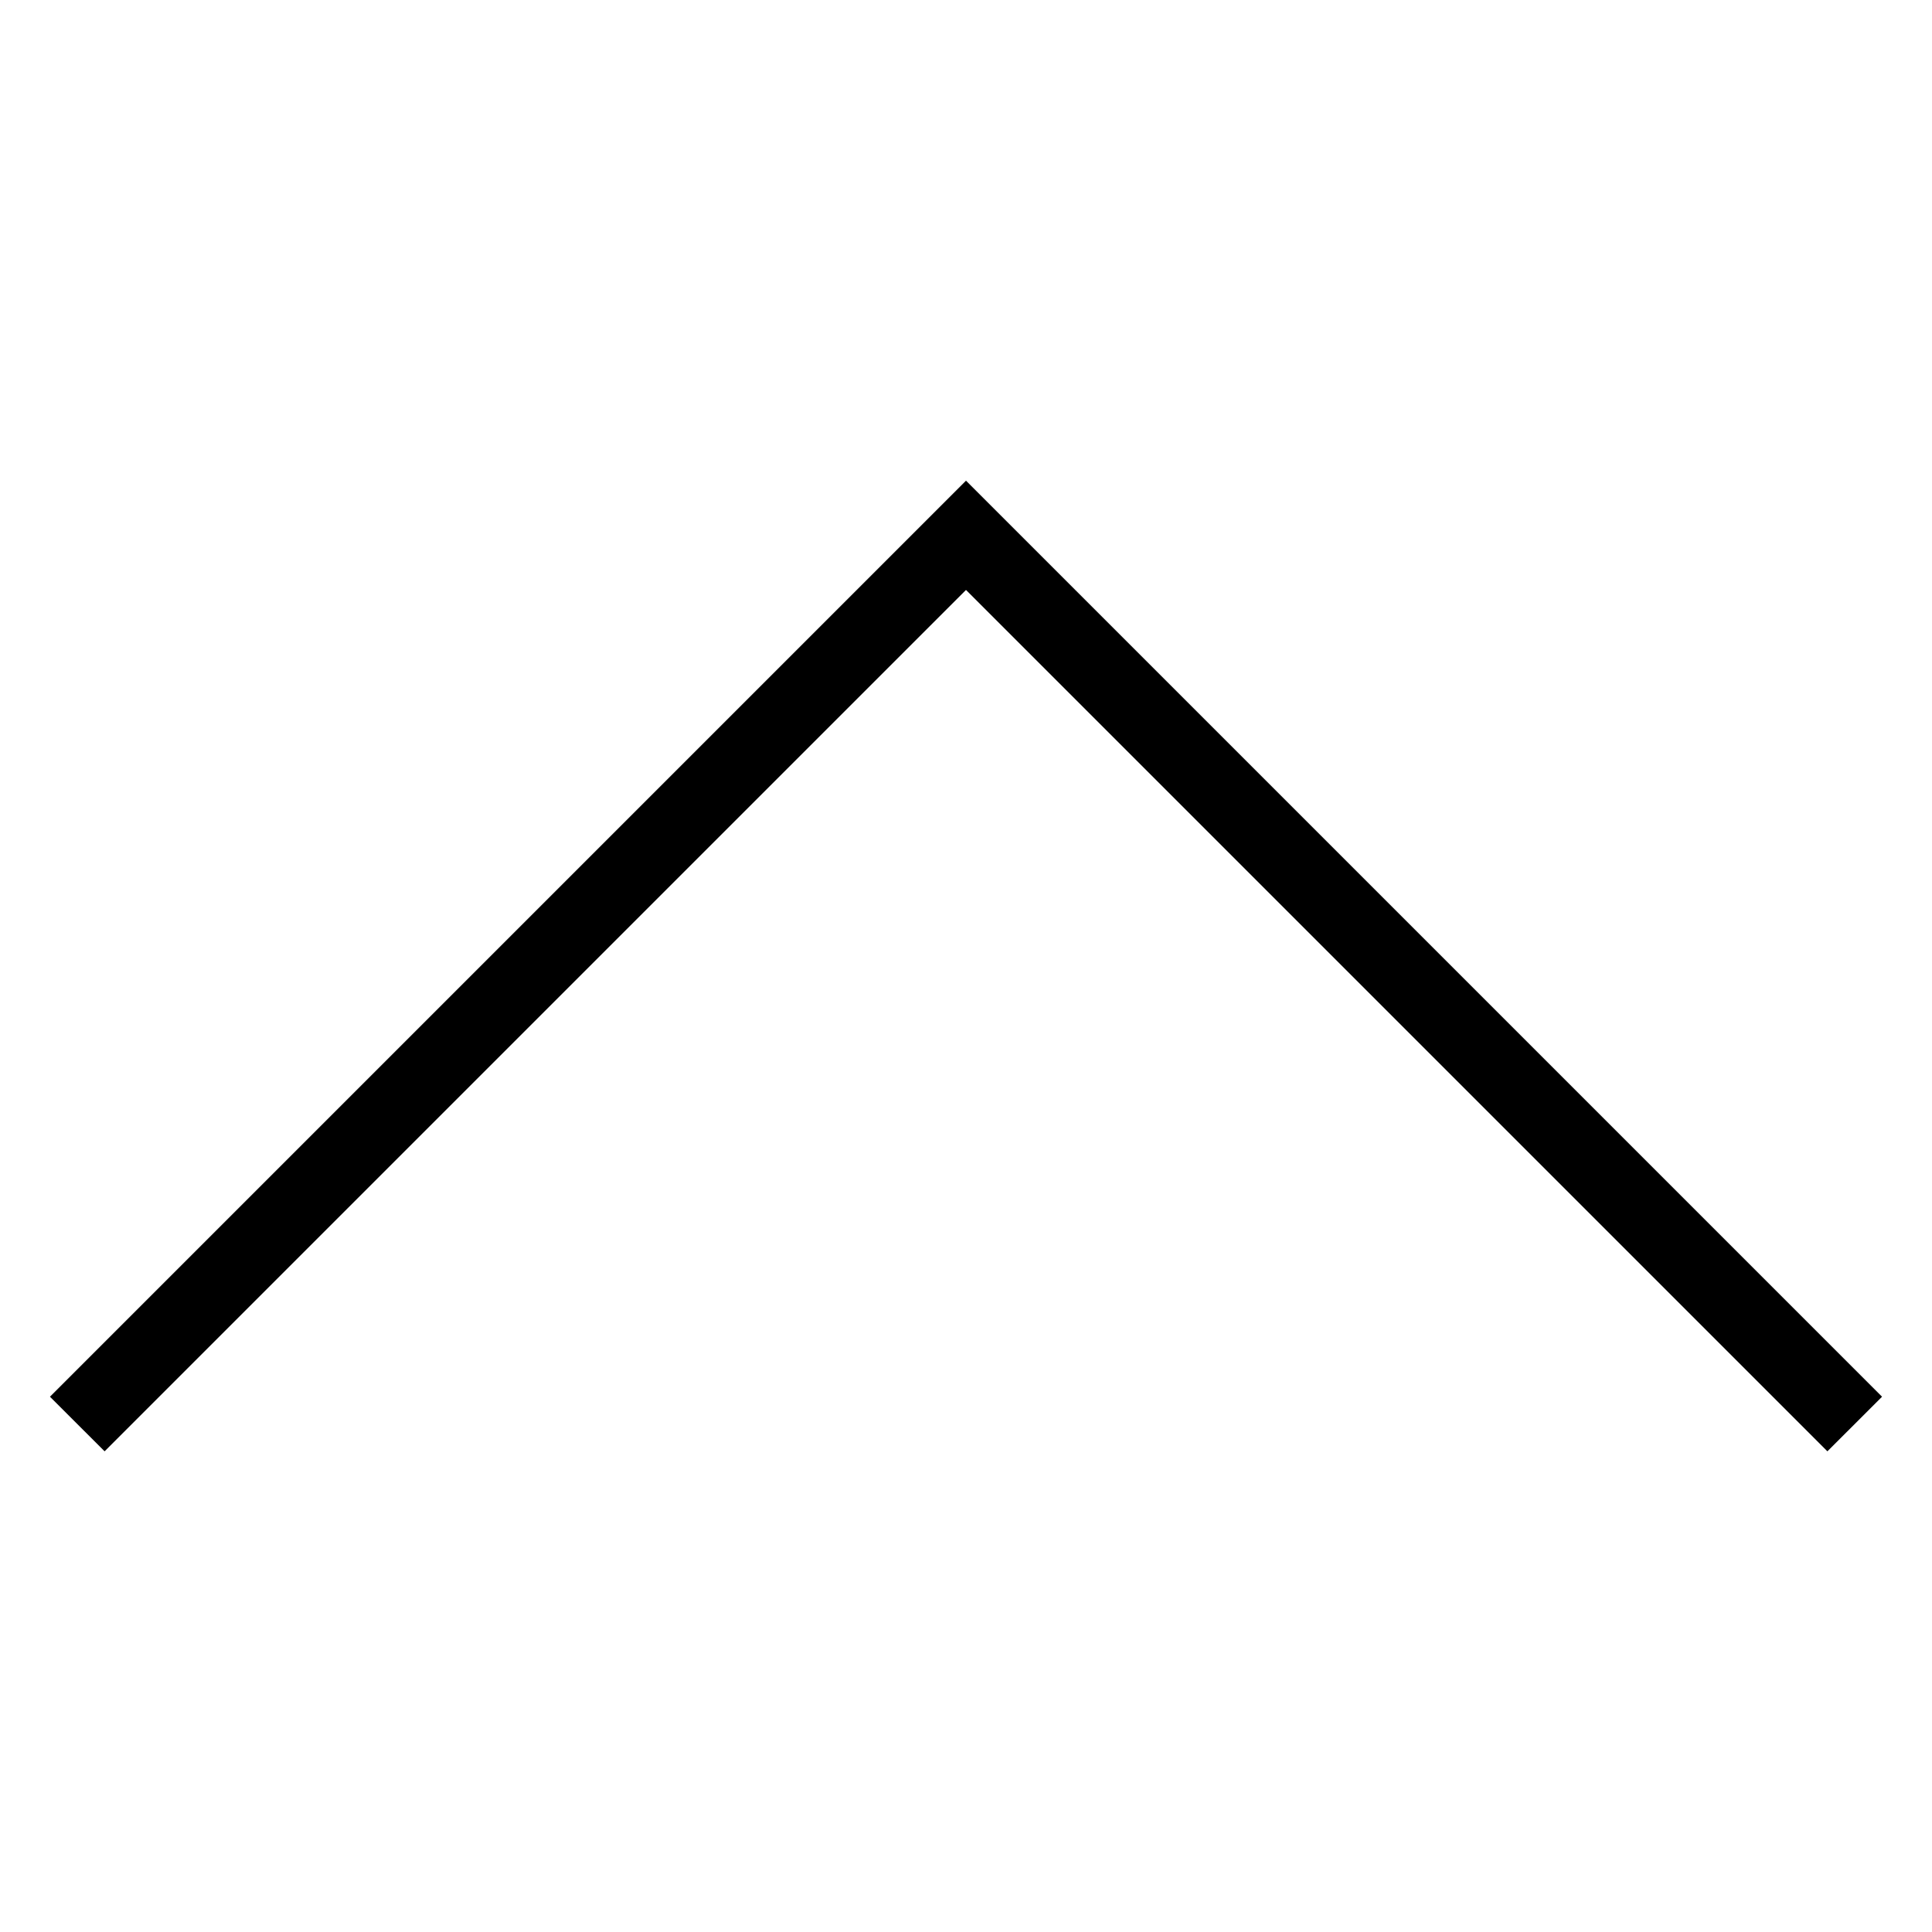
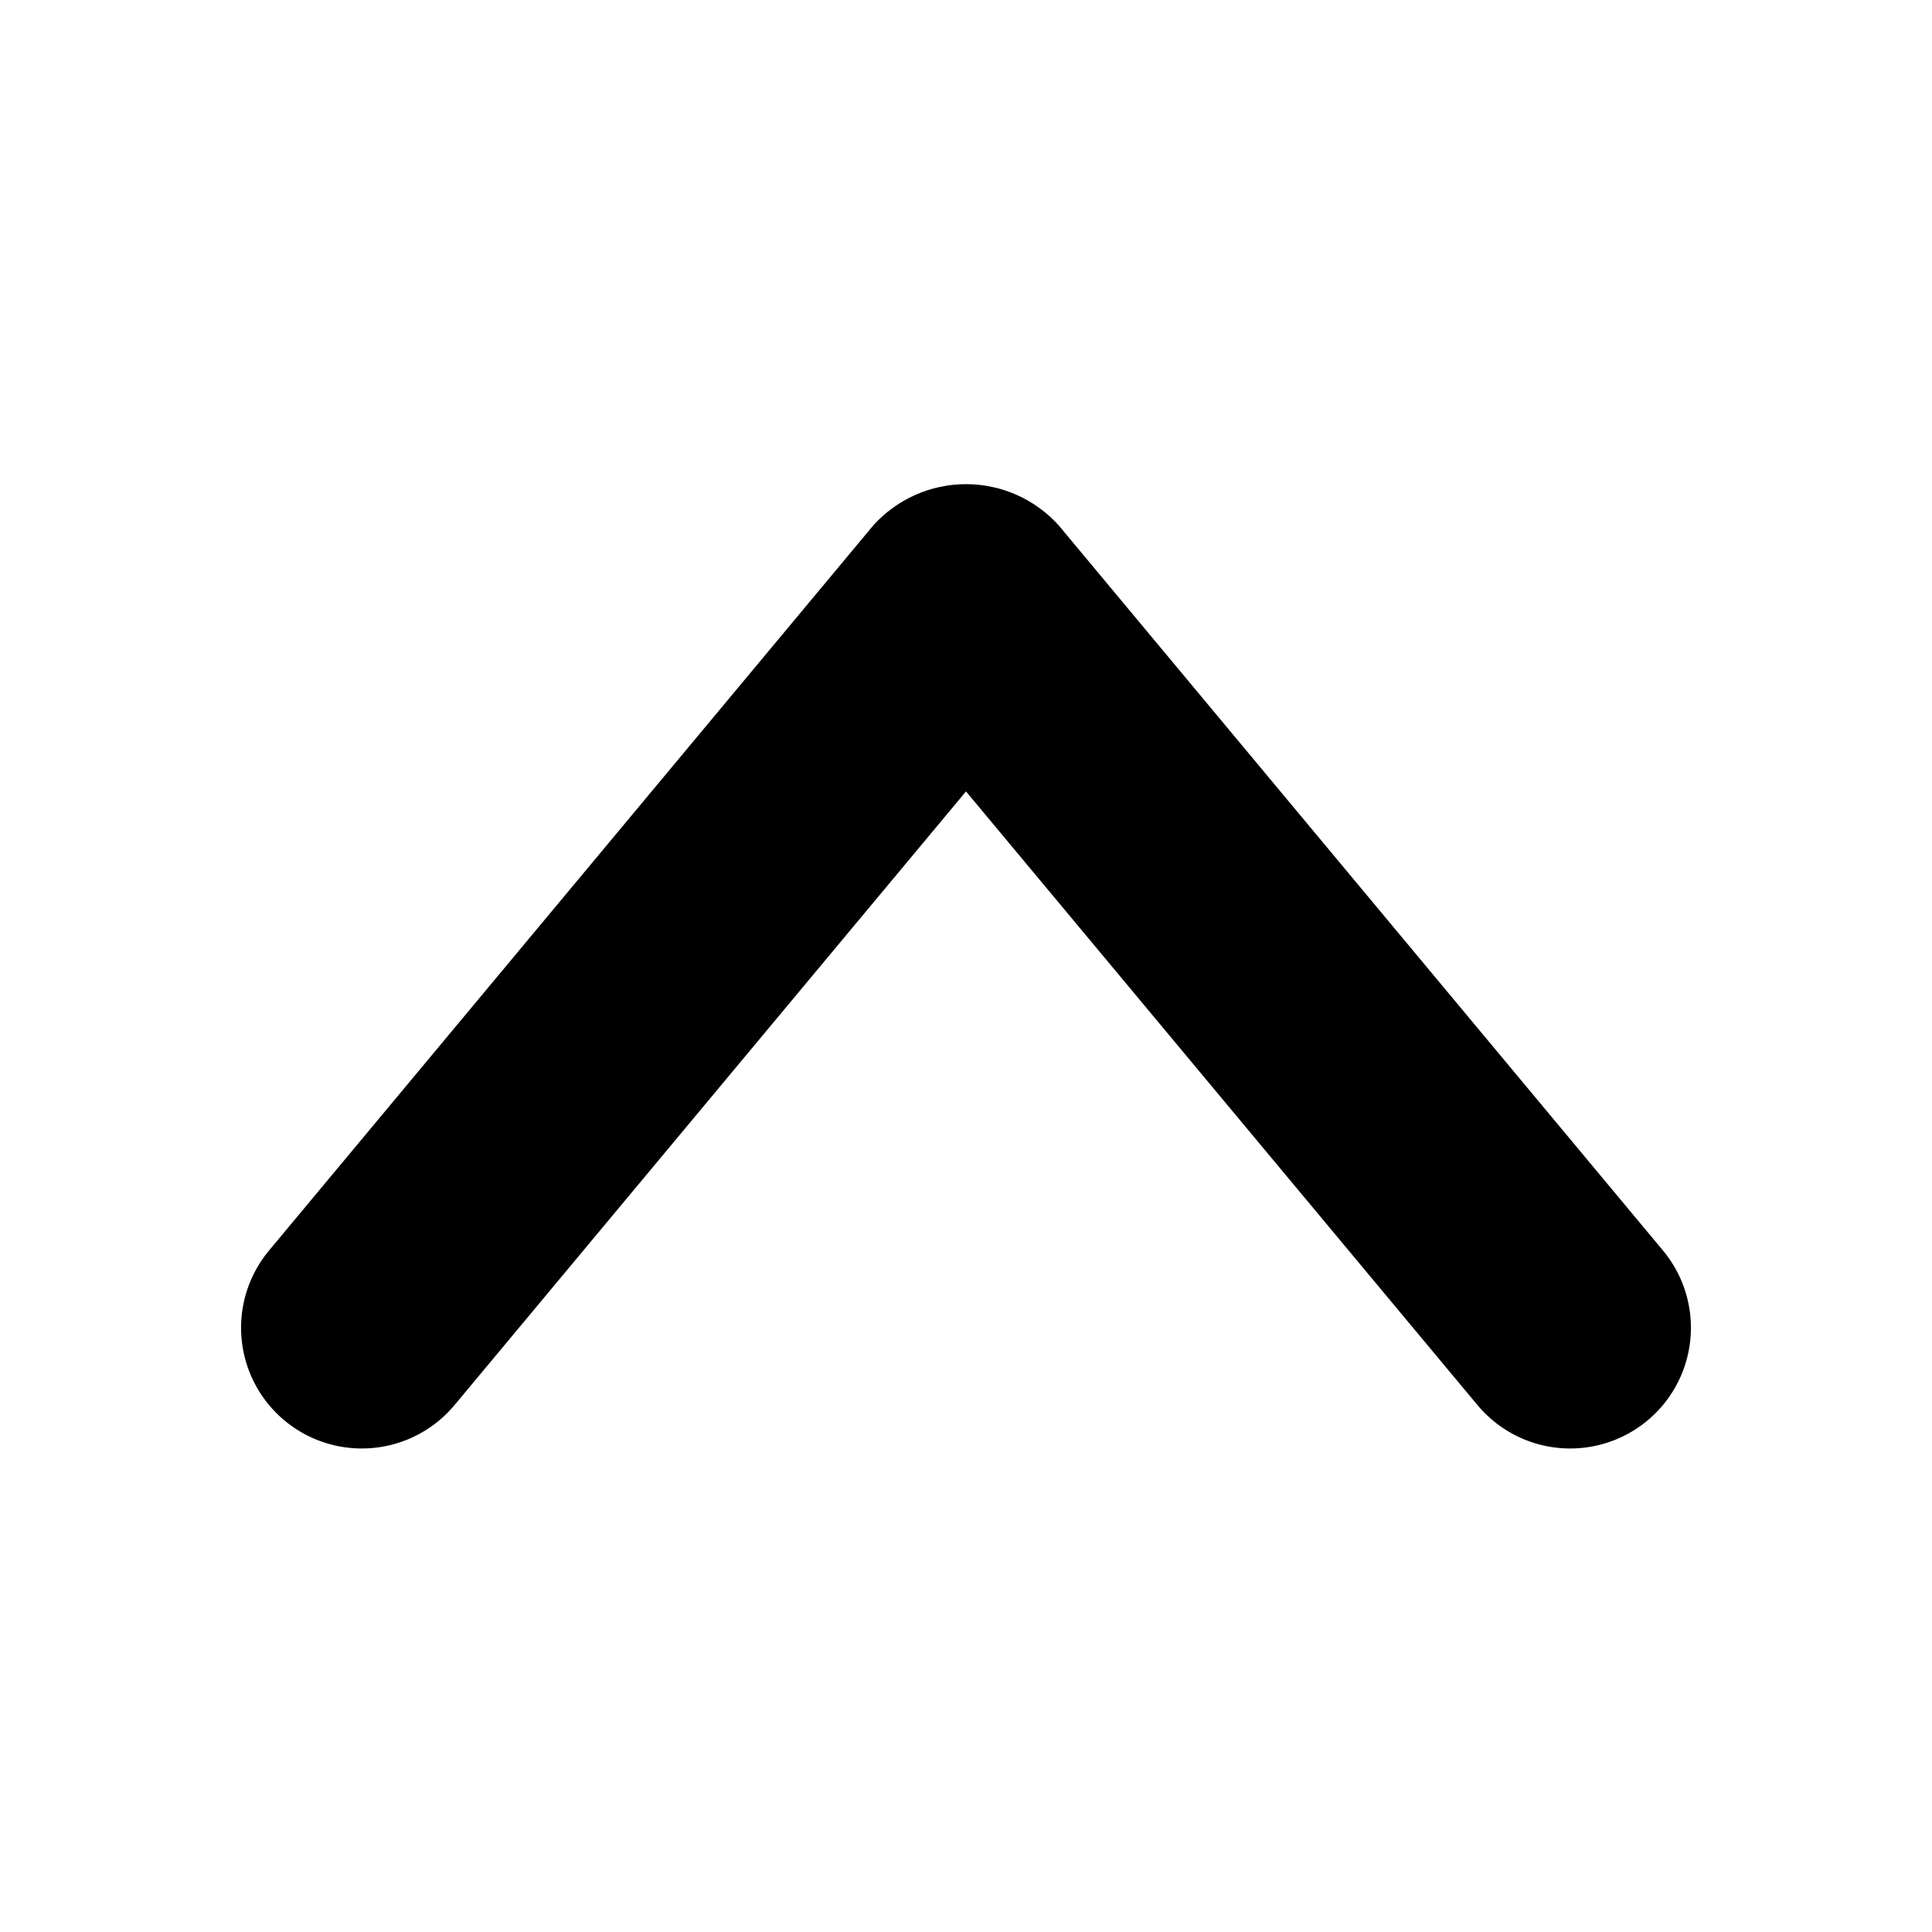
- <svg xmlns="http://www.w3.org/2000/svg" version="1.1" id="Layer_1" x="0px" y="0px" viewBox="0 0 50 50" style="enable-background:new 0 0 50 50;" xml:space="preserve">
-   <g id="Layer_1_1_">
-     <polygon points="25,15.268 47.293,37.56 48.707,36.147 25,12.44 1.293,36.147 2.707,37.56  " />
-   </g>
+ <svg xmlns="http://www.w3.org/2000/svg" viewBox="0 0 96 96">
+   <path d="M82.607,62.107,52.606,26.105a6.203,6.203,0,0,0-9.211,0L13.393,62.107a5.999,5.999,0,1,0,9.211,7.688L48,39.325,73.396,69.795a5.999,5.999,0,1,0,9.211-7.688Z" />
</svg>
